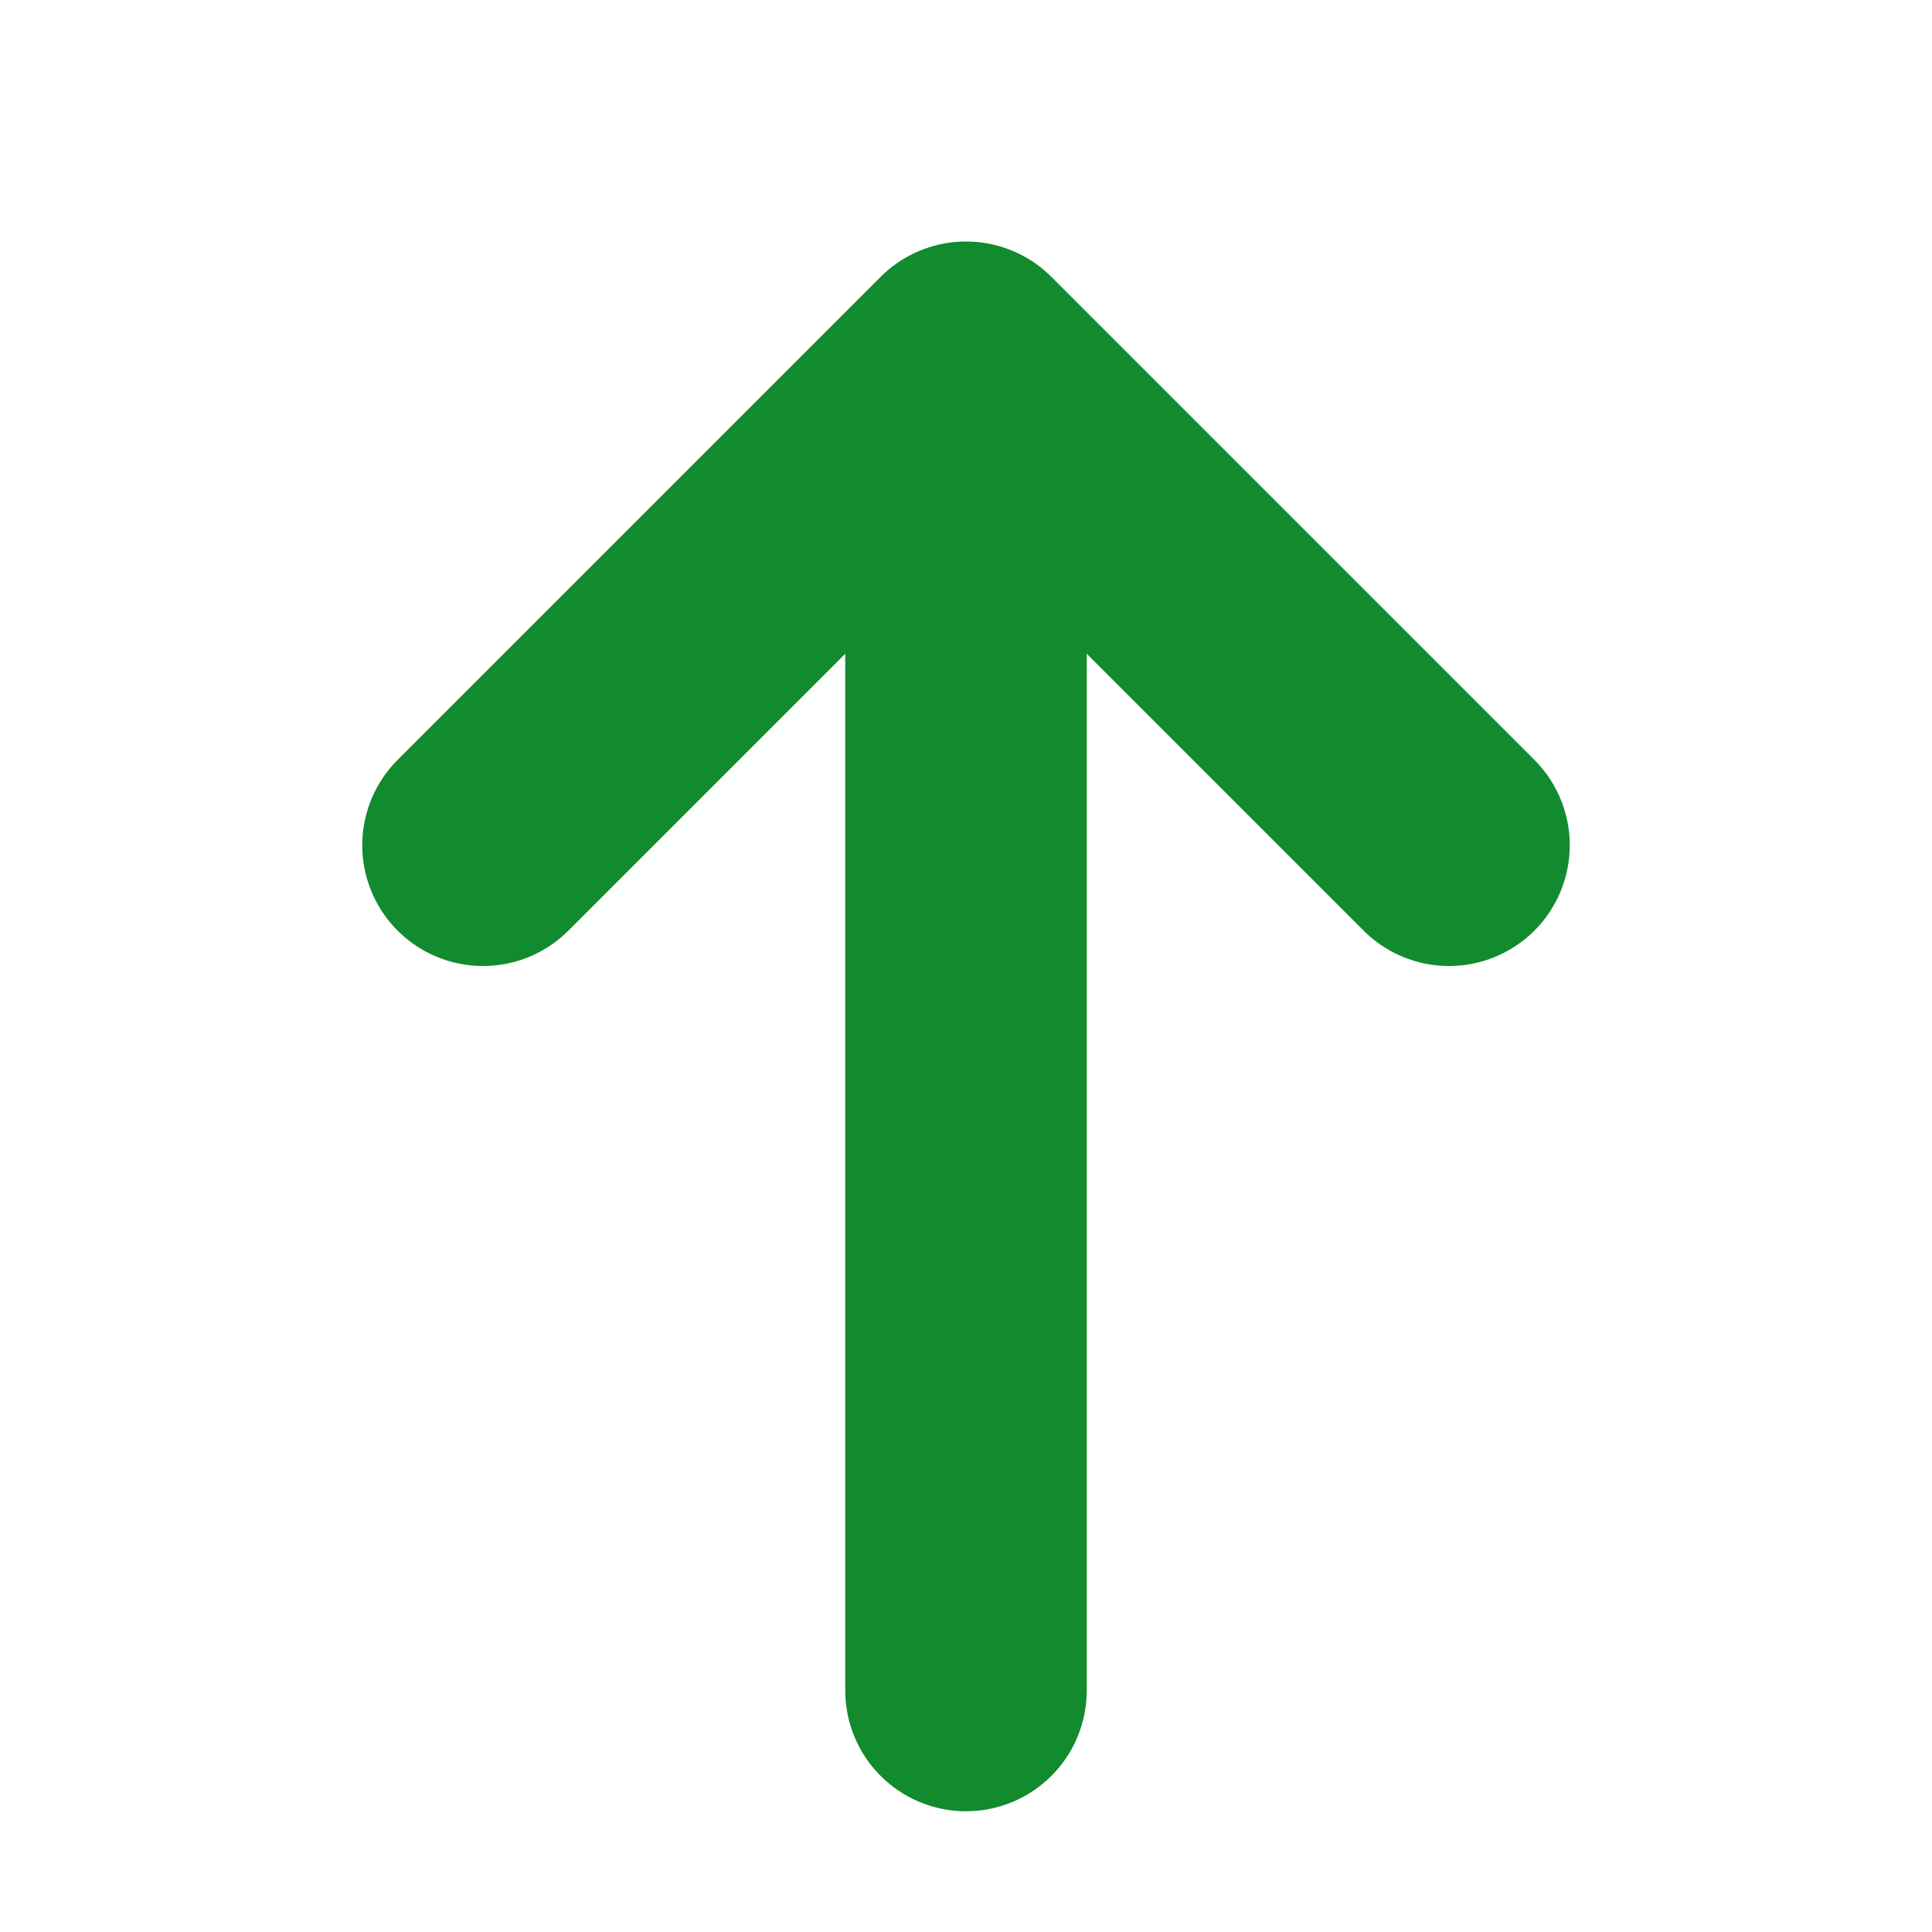
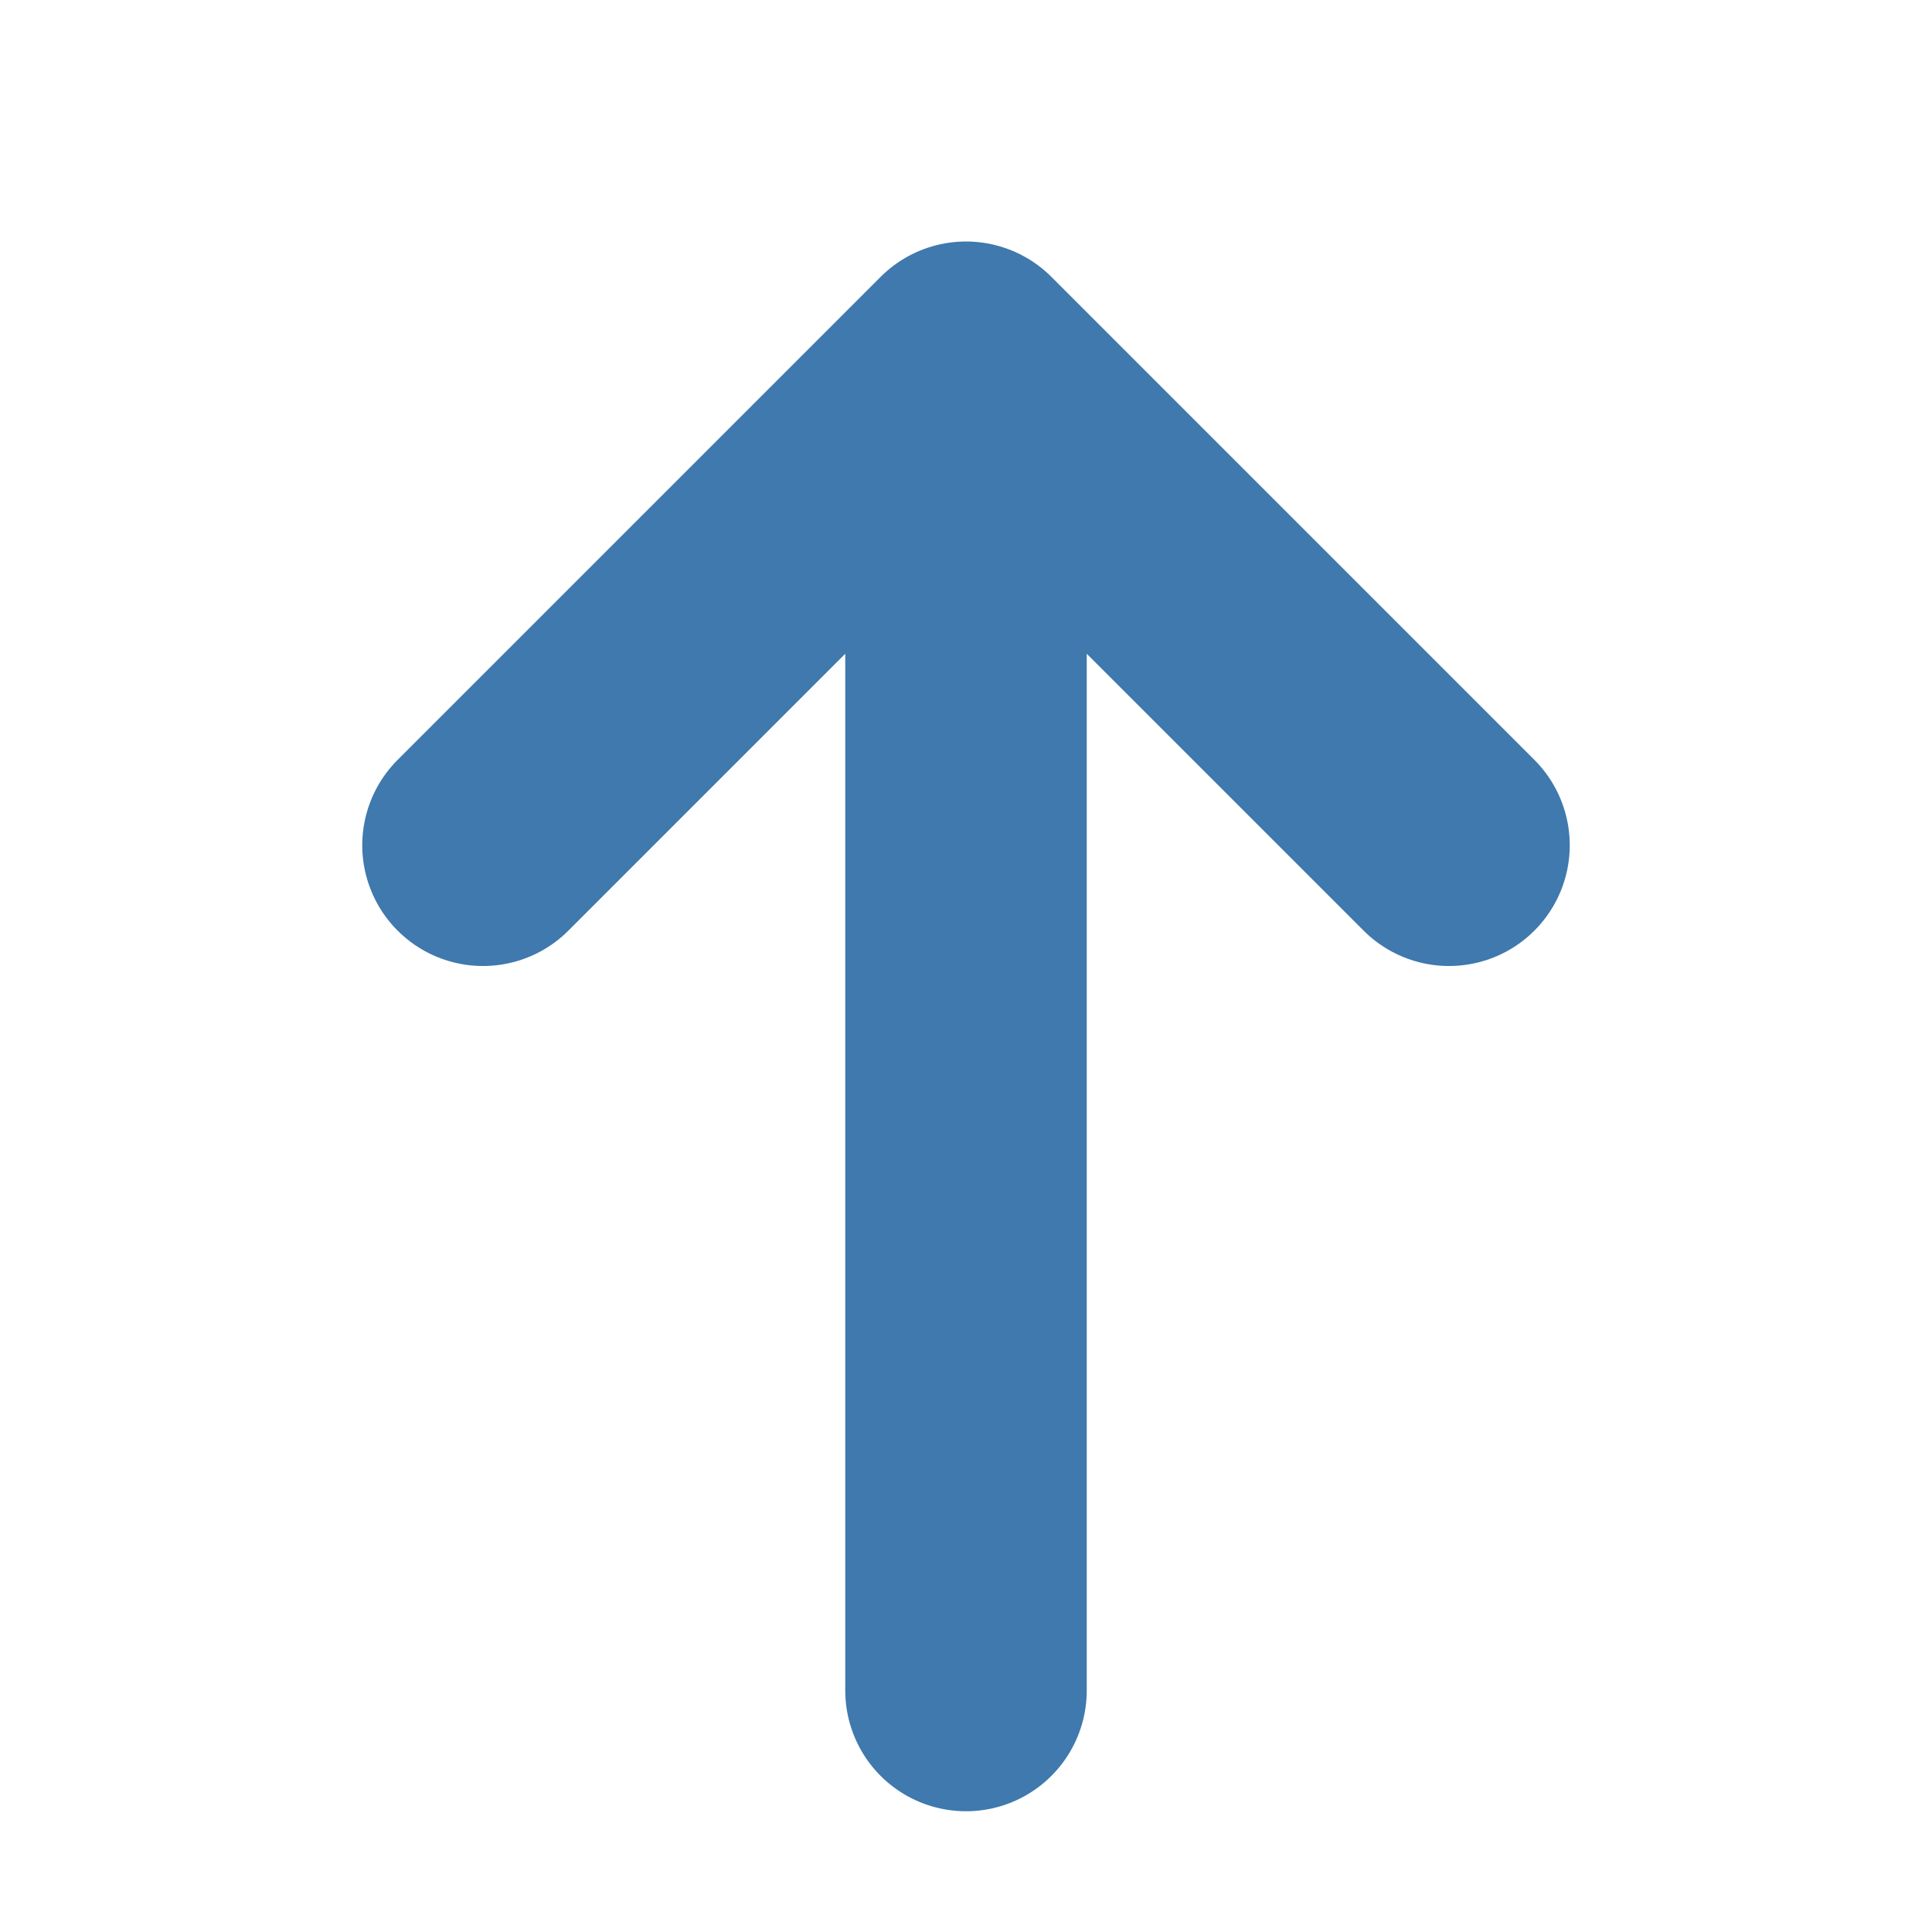
<svg xmlns="http://www.w3.org/2000/svg" width="16" height="16" viewBox="0 0 16 16" fill="none">
-   <path d="M8 14V3M8 3 4 7M8 3l4 4" stroke="#128a2e" stroke-width="2" stroke-linecap="round" stroke-linejoin="round" />
+   <path d="M8 14V3M8 3 4 7M8 3l4 4" stroke="#3F79AD" stroke-width="2" stroke-linecap="round" stroke-linejoin="round" />
</svg>
